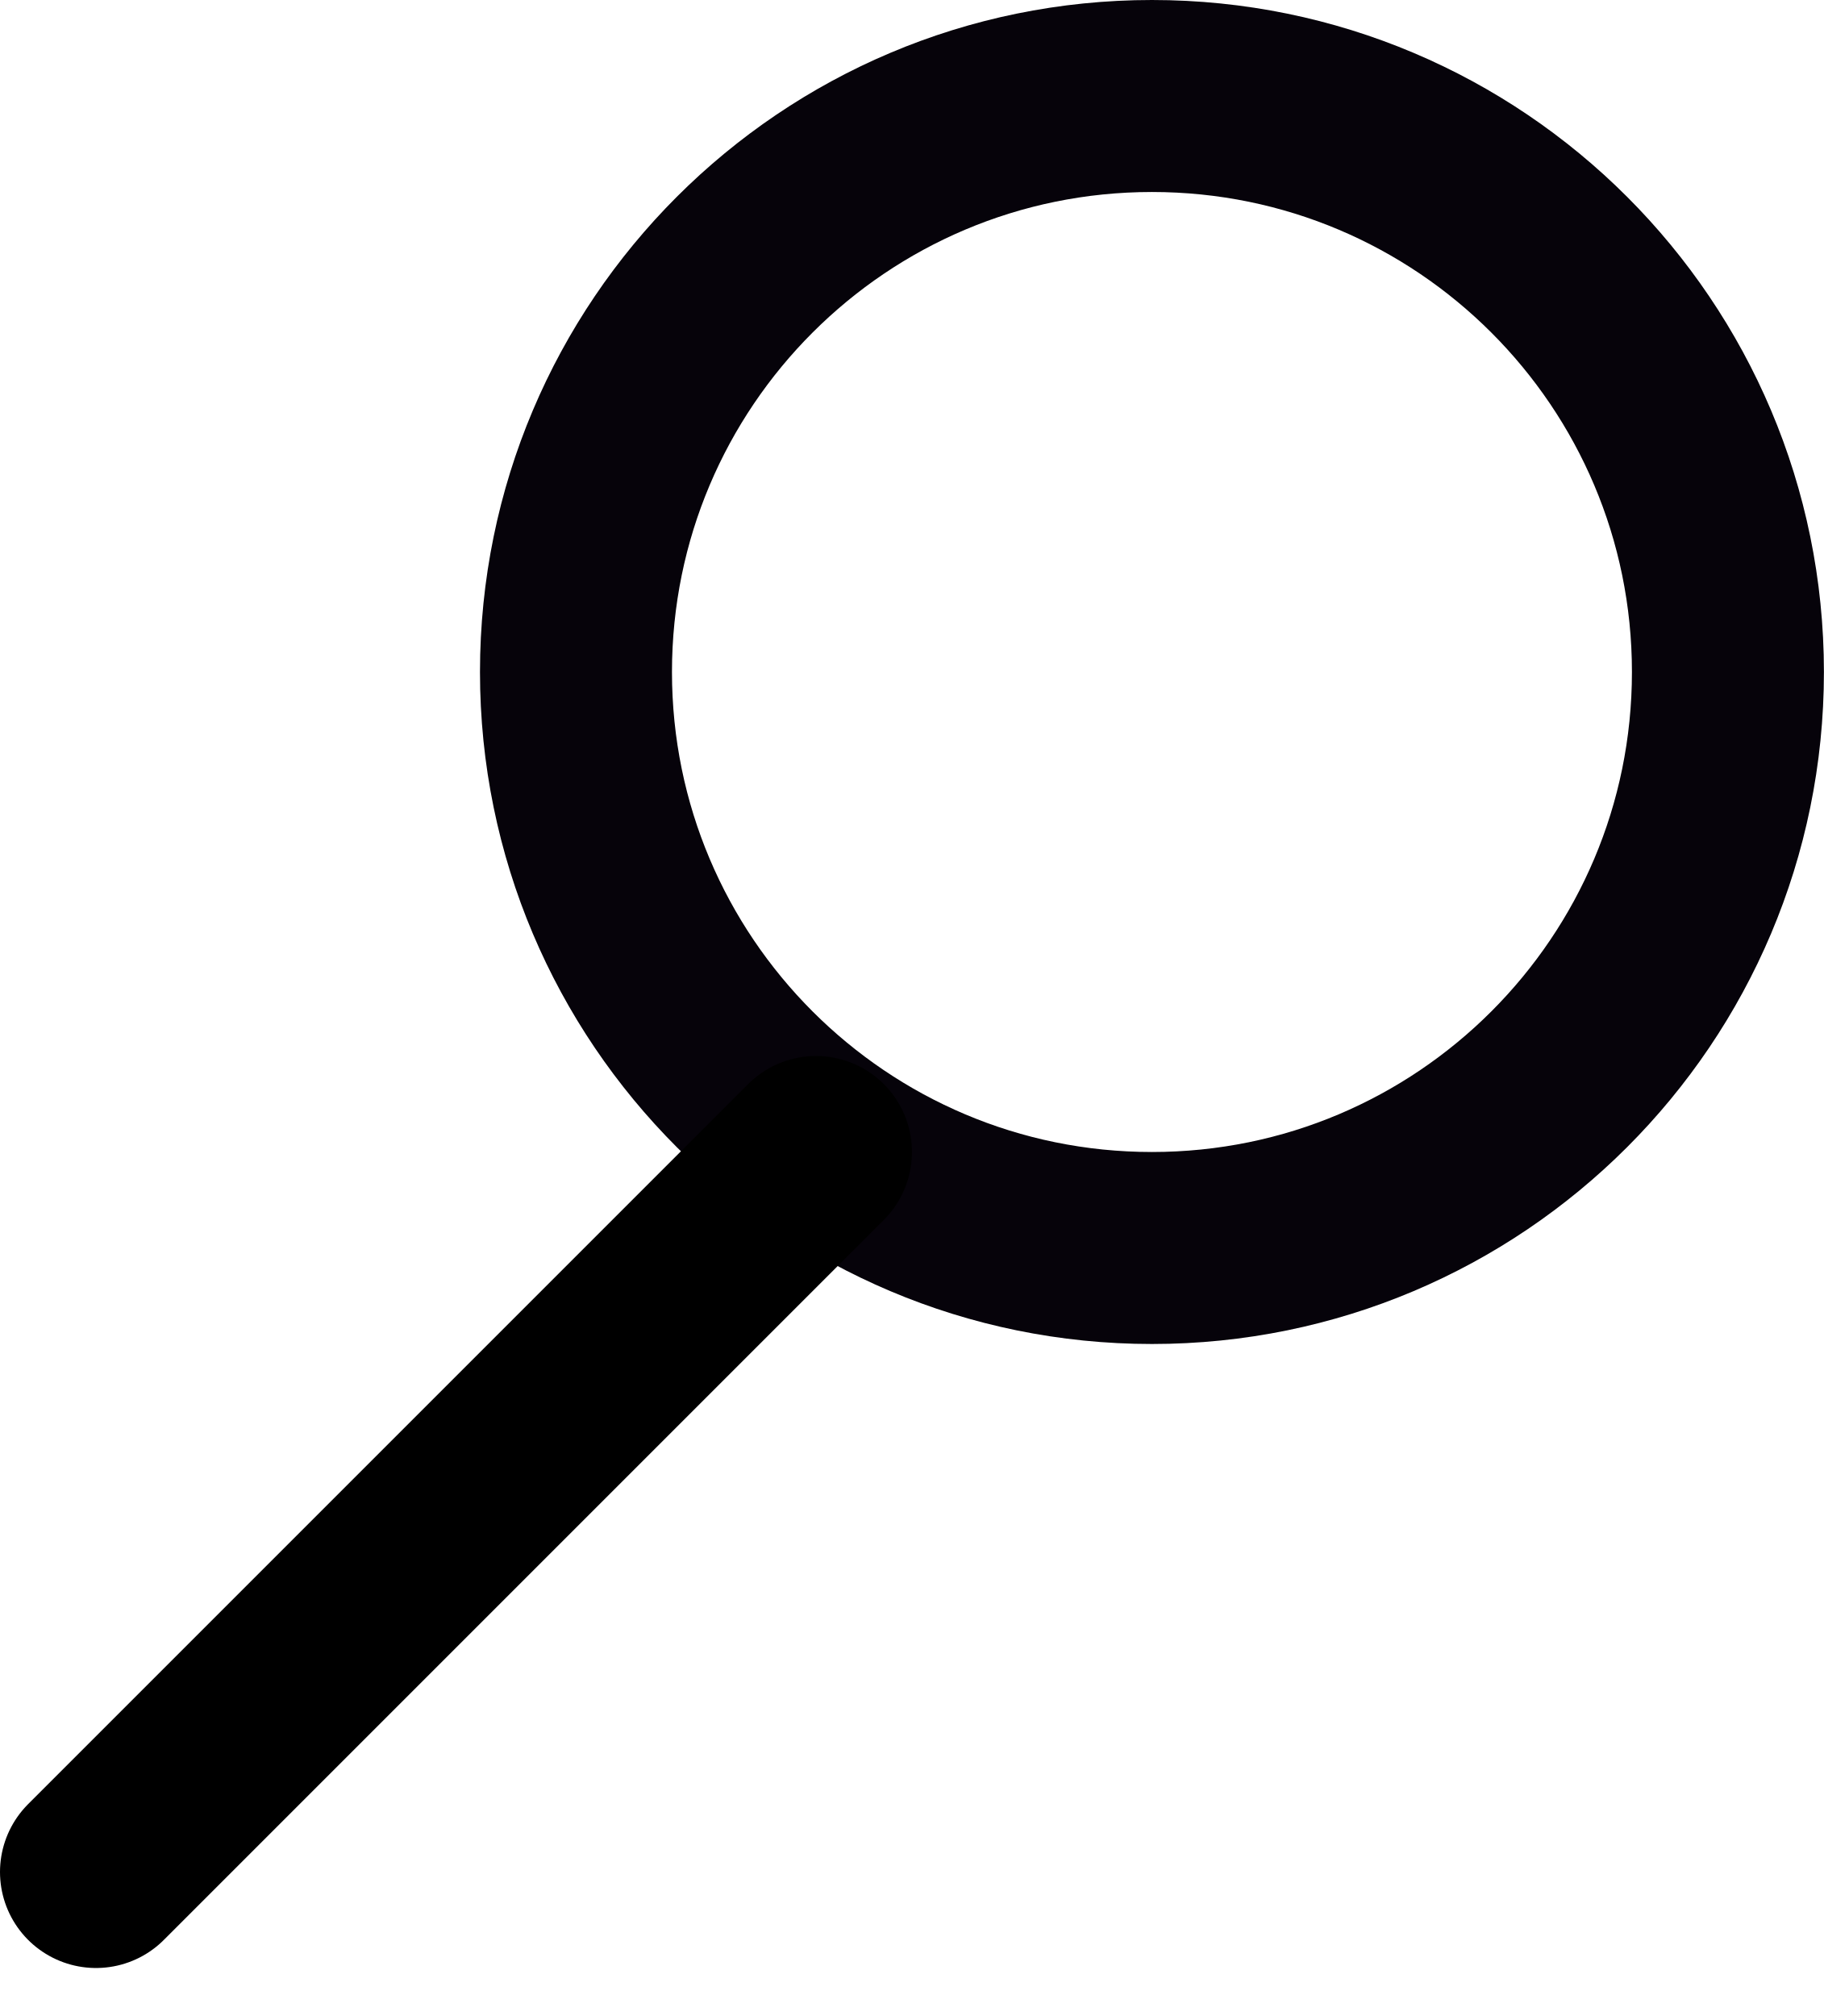
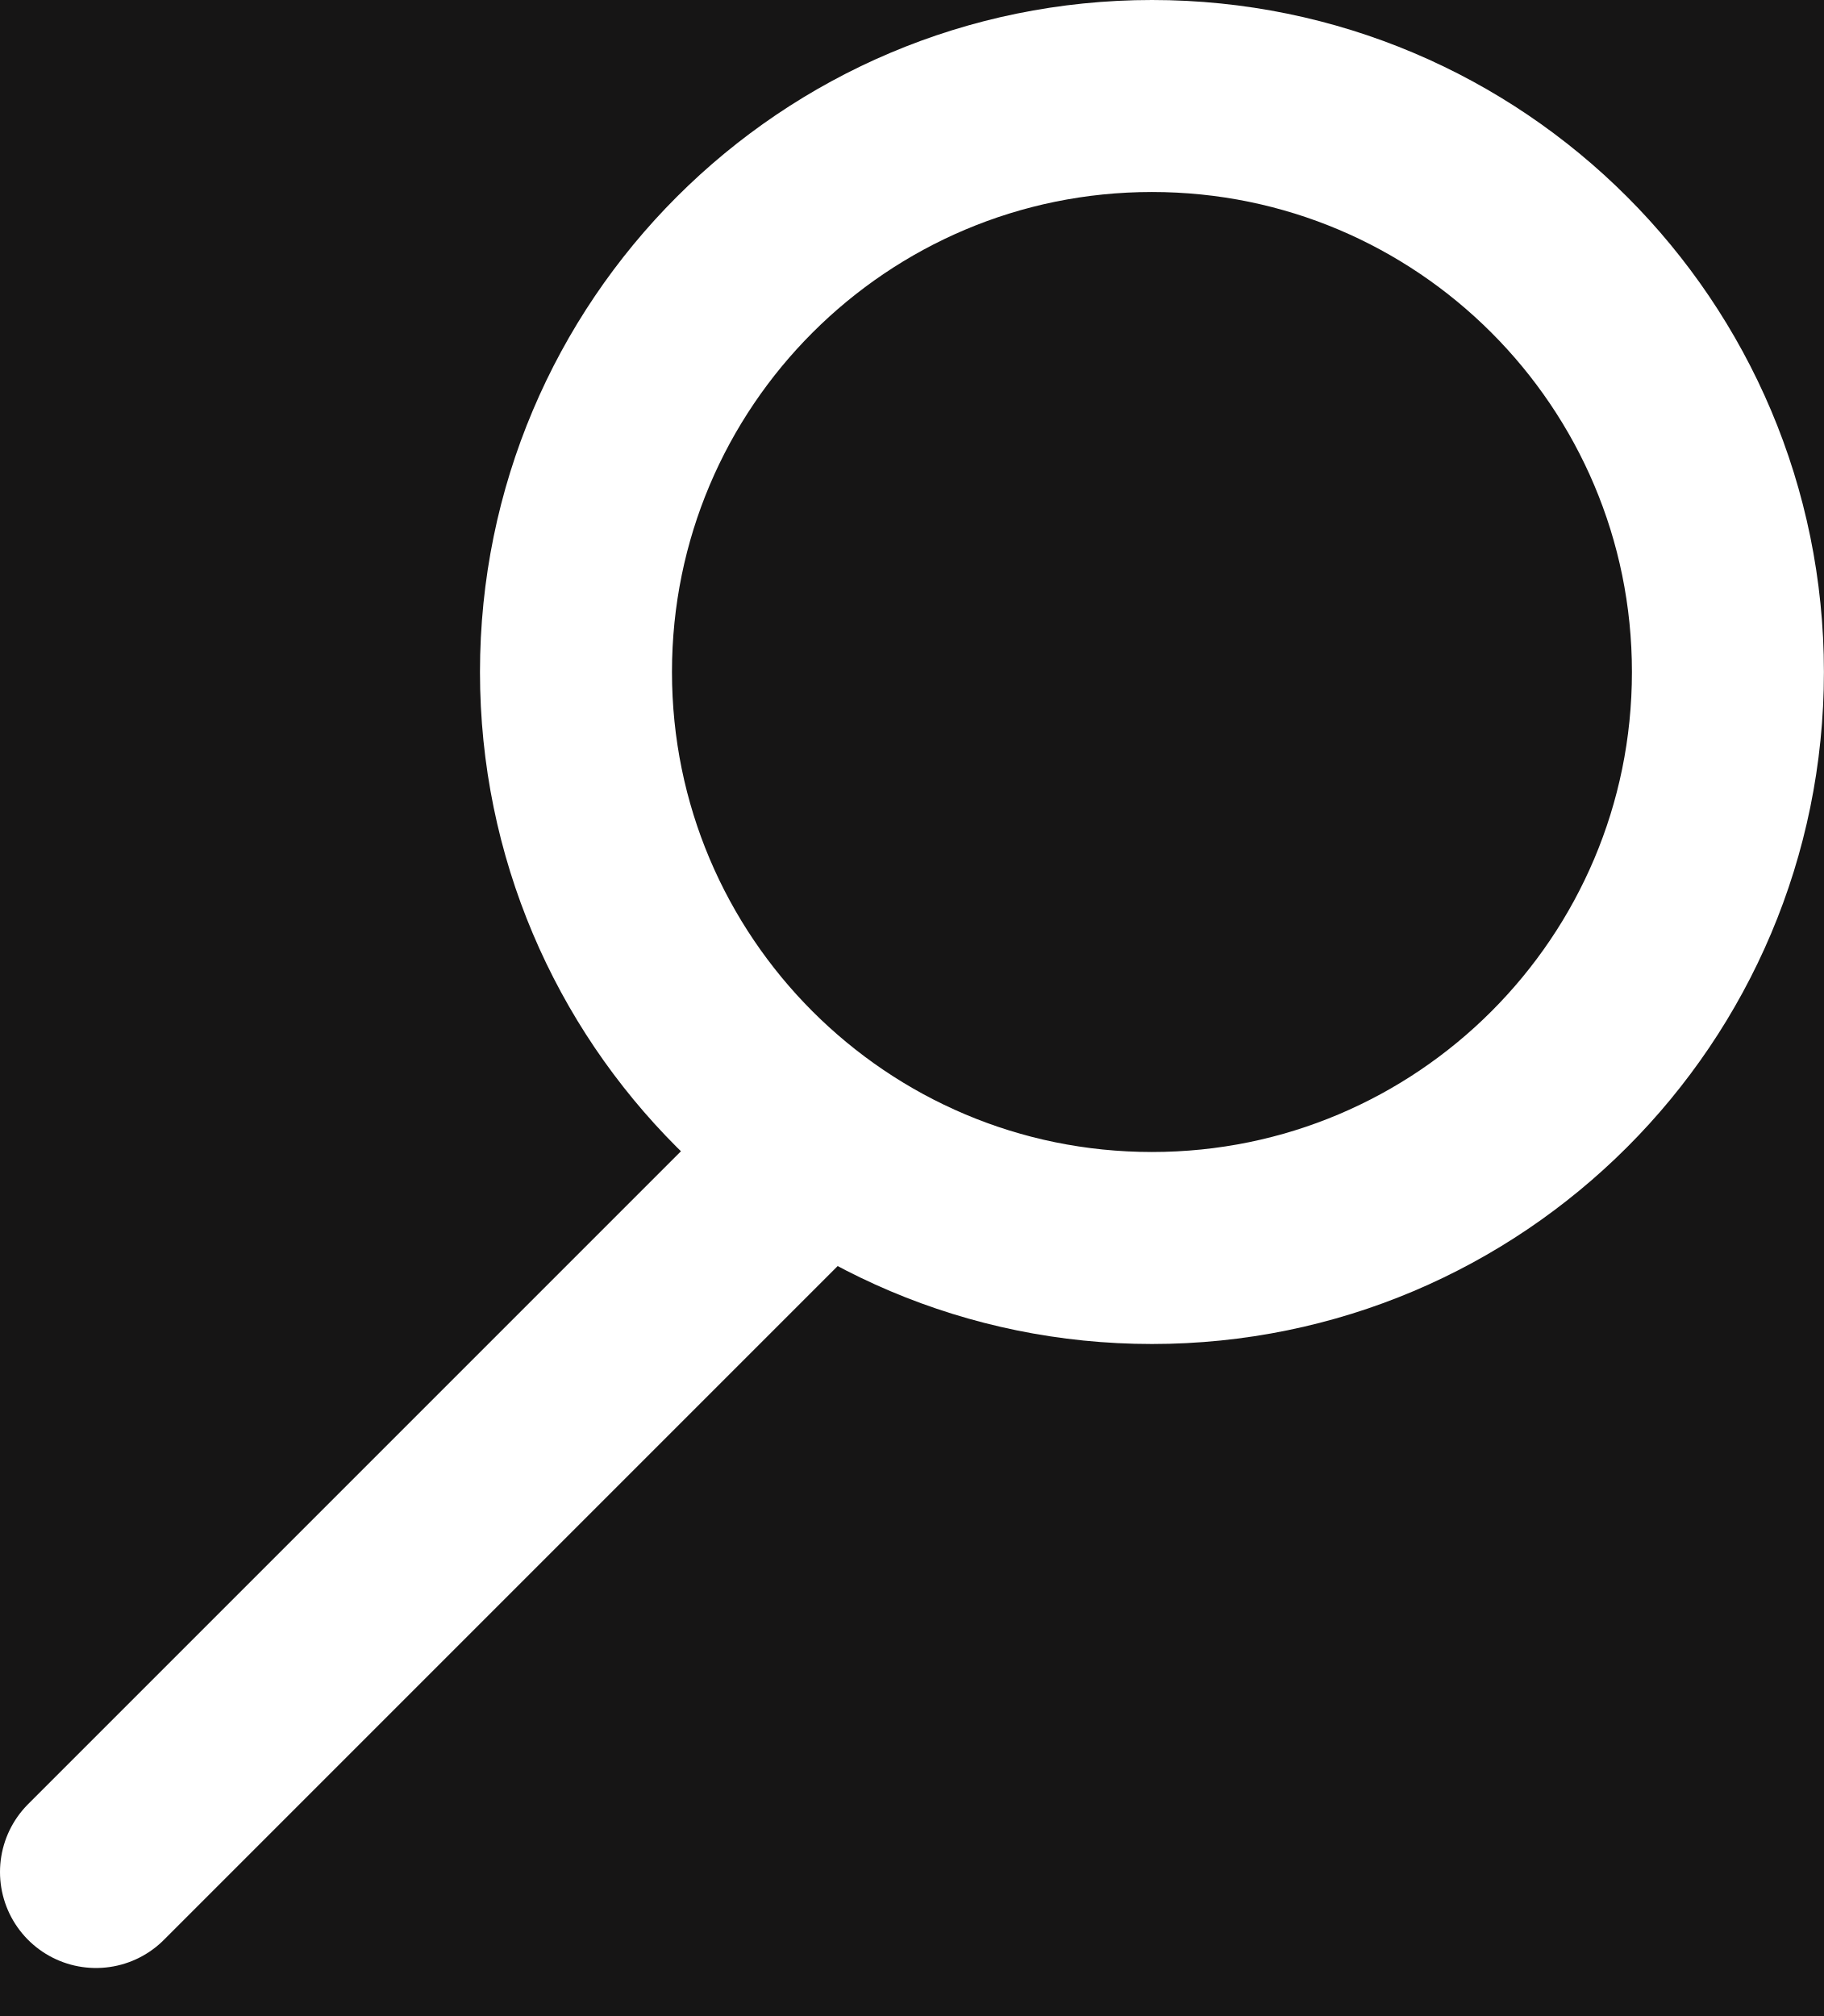
<svg xmlns="http://www.w3.org/2000/svg" width="19" height="21" viewBox="0 0 19 21" fill="none">
  <rect width="19" height="21" fill="#F5F5F5" />
-   <g id="Desktop - 6" clip-path="url(#clip0_0_1)">
-     <rect width="1600" height="8131" transform="translate(-1461 -54)" fill="white" />
+   <g id="Desktop - 1" clip-path="url(#clip0_0_1)">
+     <rect width="1600" height="6760" transform="translate(-1461 -44)" fill="#101010" />
+     <rect id="Rectangle 1" x="-1461" y="-44" width="1600" height="112" fill="#161515" />
    <g id="Group 3">
      <g id="Group 1">
-         <circle id="Ellipse 1" cx="12" cy="7" r="6" stroke="#06030A" stroke-width="2" />
-         <path id="Vector 2" d="M8.5 12L1 19.5" stroke="black" stroke-width="2" stroke-linecap="round" />
+         <circle id="Ellipse 1" cx="12" cy="7" r="6" stroke="white" stroke-width="2" />
+         <path id="Vector 2" d="M8.5 12L1 19.5" stroke="white" stroke-width="2" stroke-linecap="round" />
      </g>
-       <rect id="Rectangle 2" opacity="0.1" x="-146.5" y="-10.5" width="175" height="41" rx="2.5" stroke="black" />
+       <rect id="Rectangle 2" x="-146.5" y="-10.5" width="175" height="41" rx="2.5" stroke="white" />
    </g>
  </g>
  <defs>
    <clipPath id="clip0_0_1">
-       <rect width="1600" height="8131" fill="white" transform="translate(-1461 -54)" />
+       <rect width="1600" height="6760" fill="white" transform="translate(-1461 -44)" />
    </clipPath>
  </defs>
</svg>
